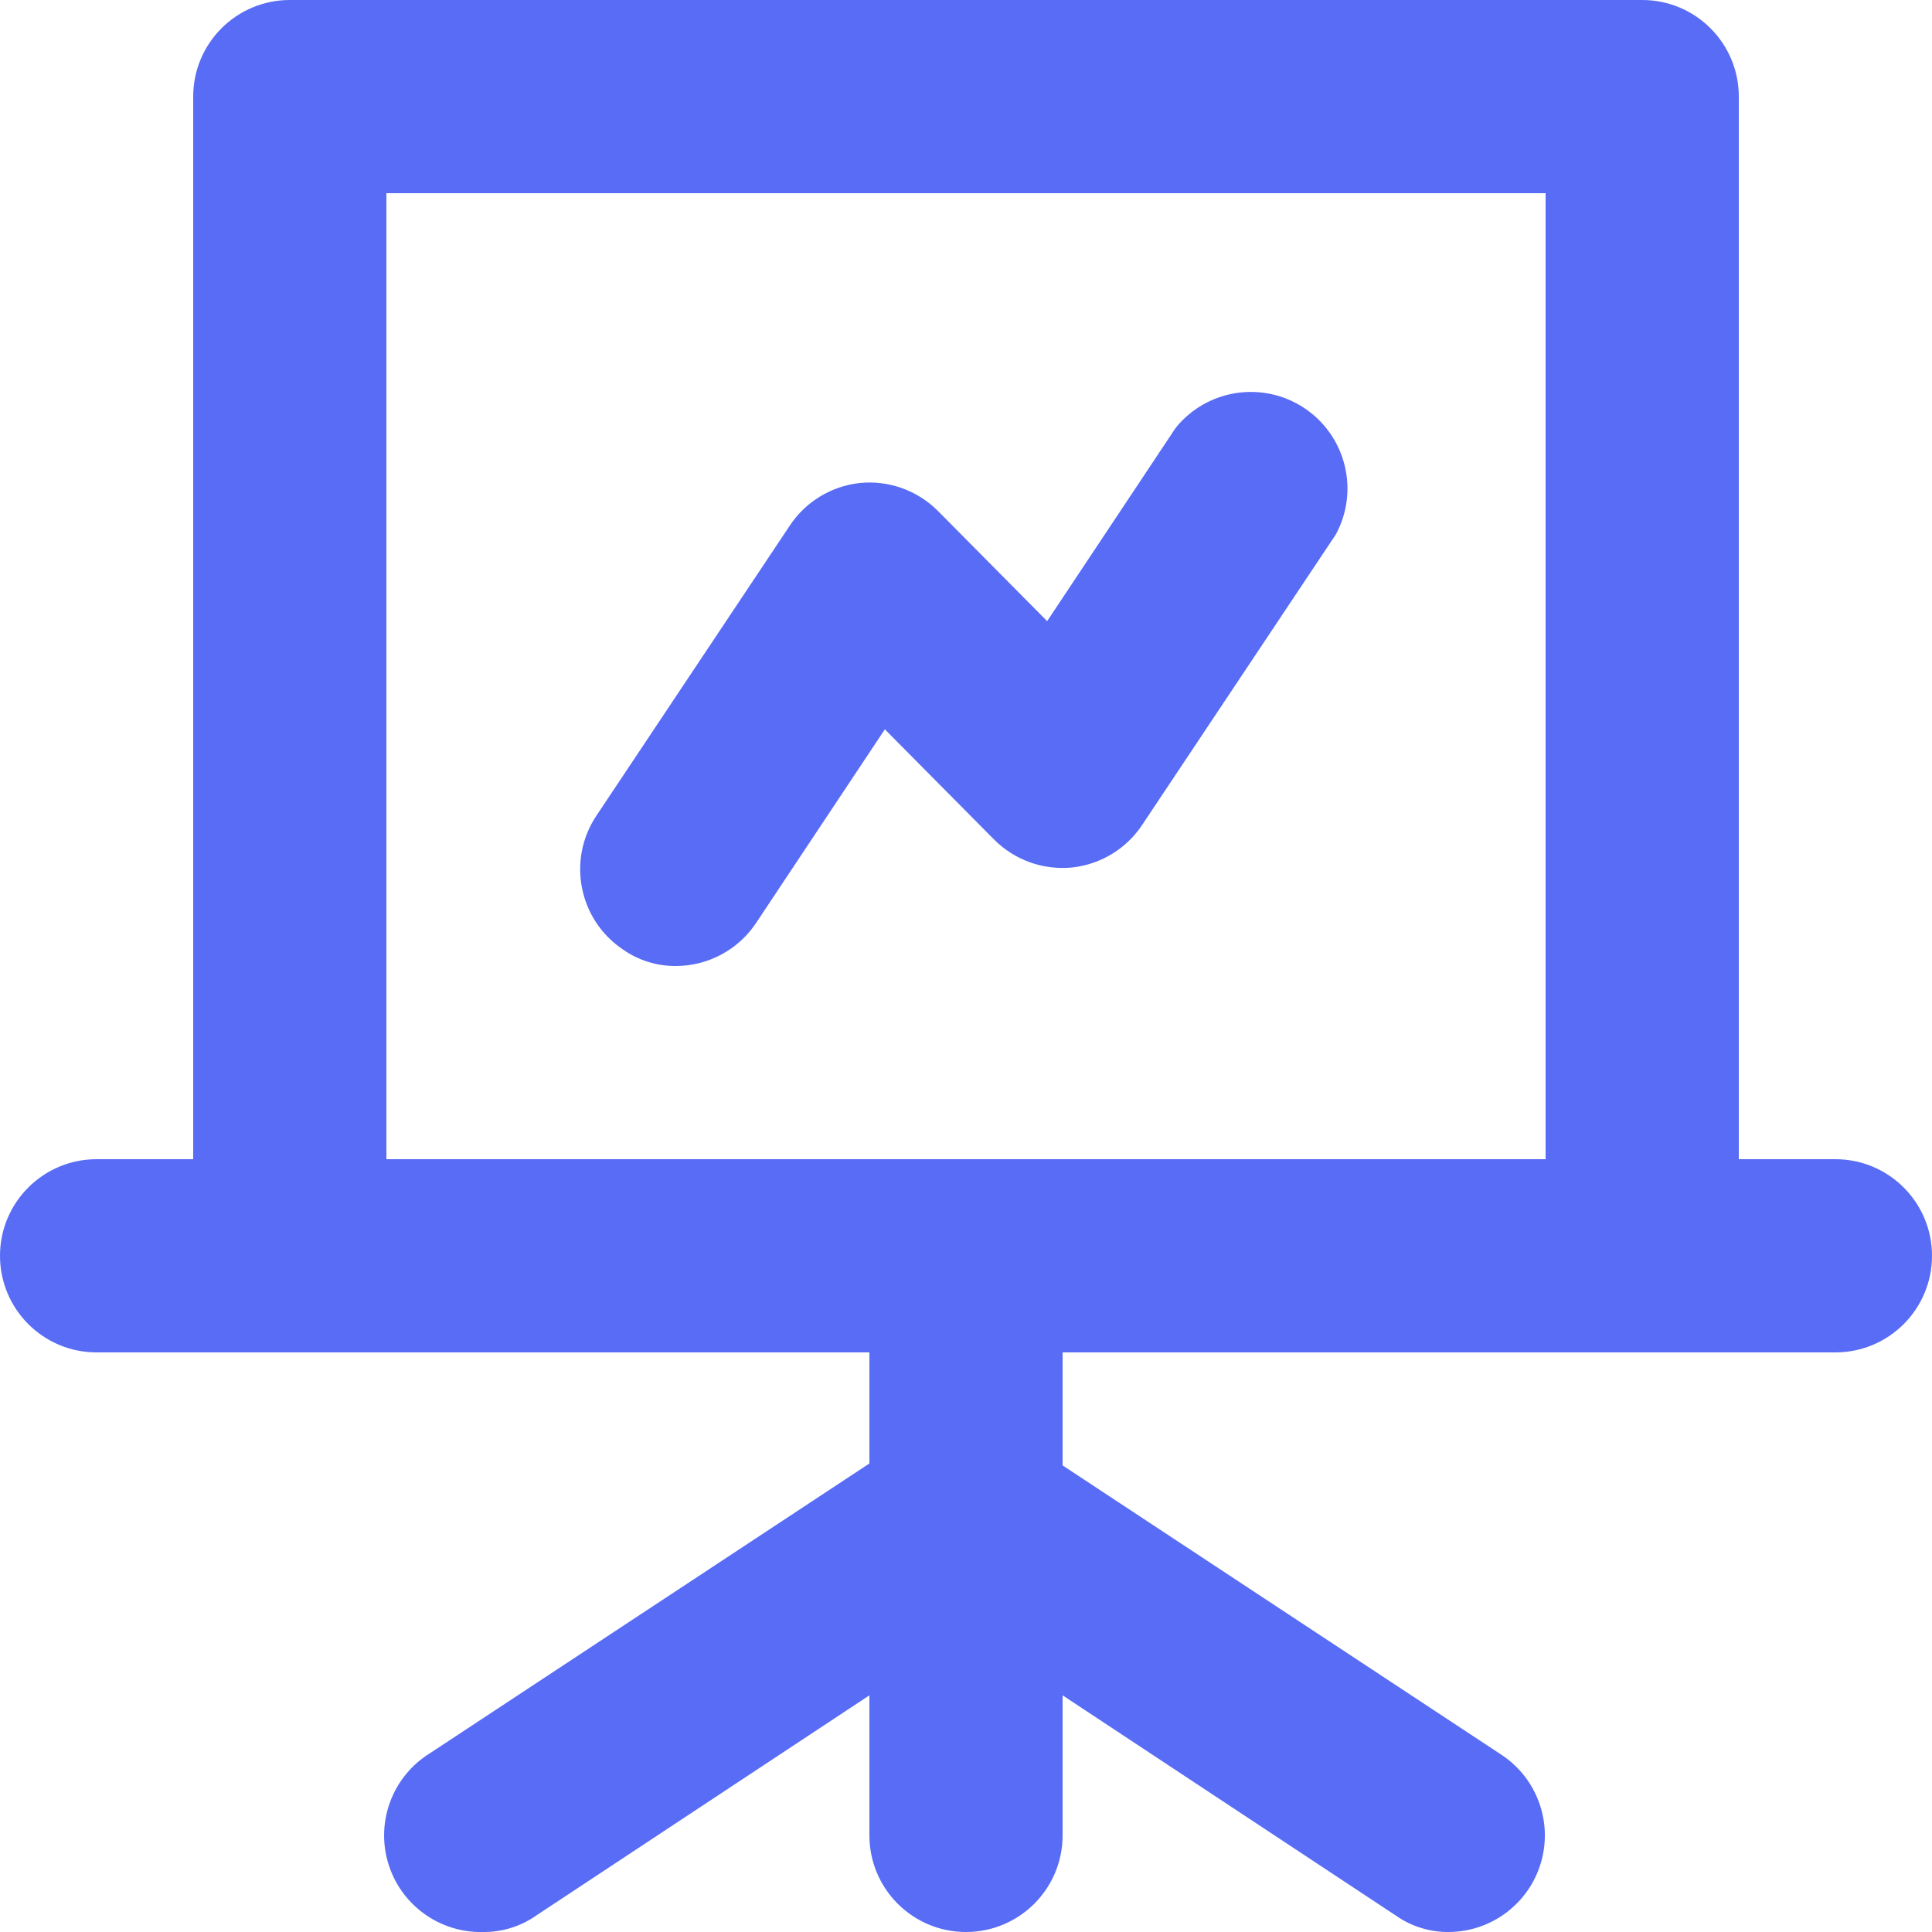
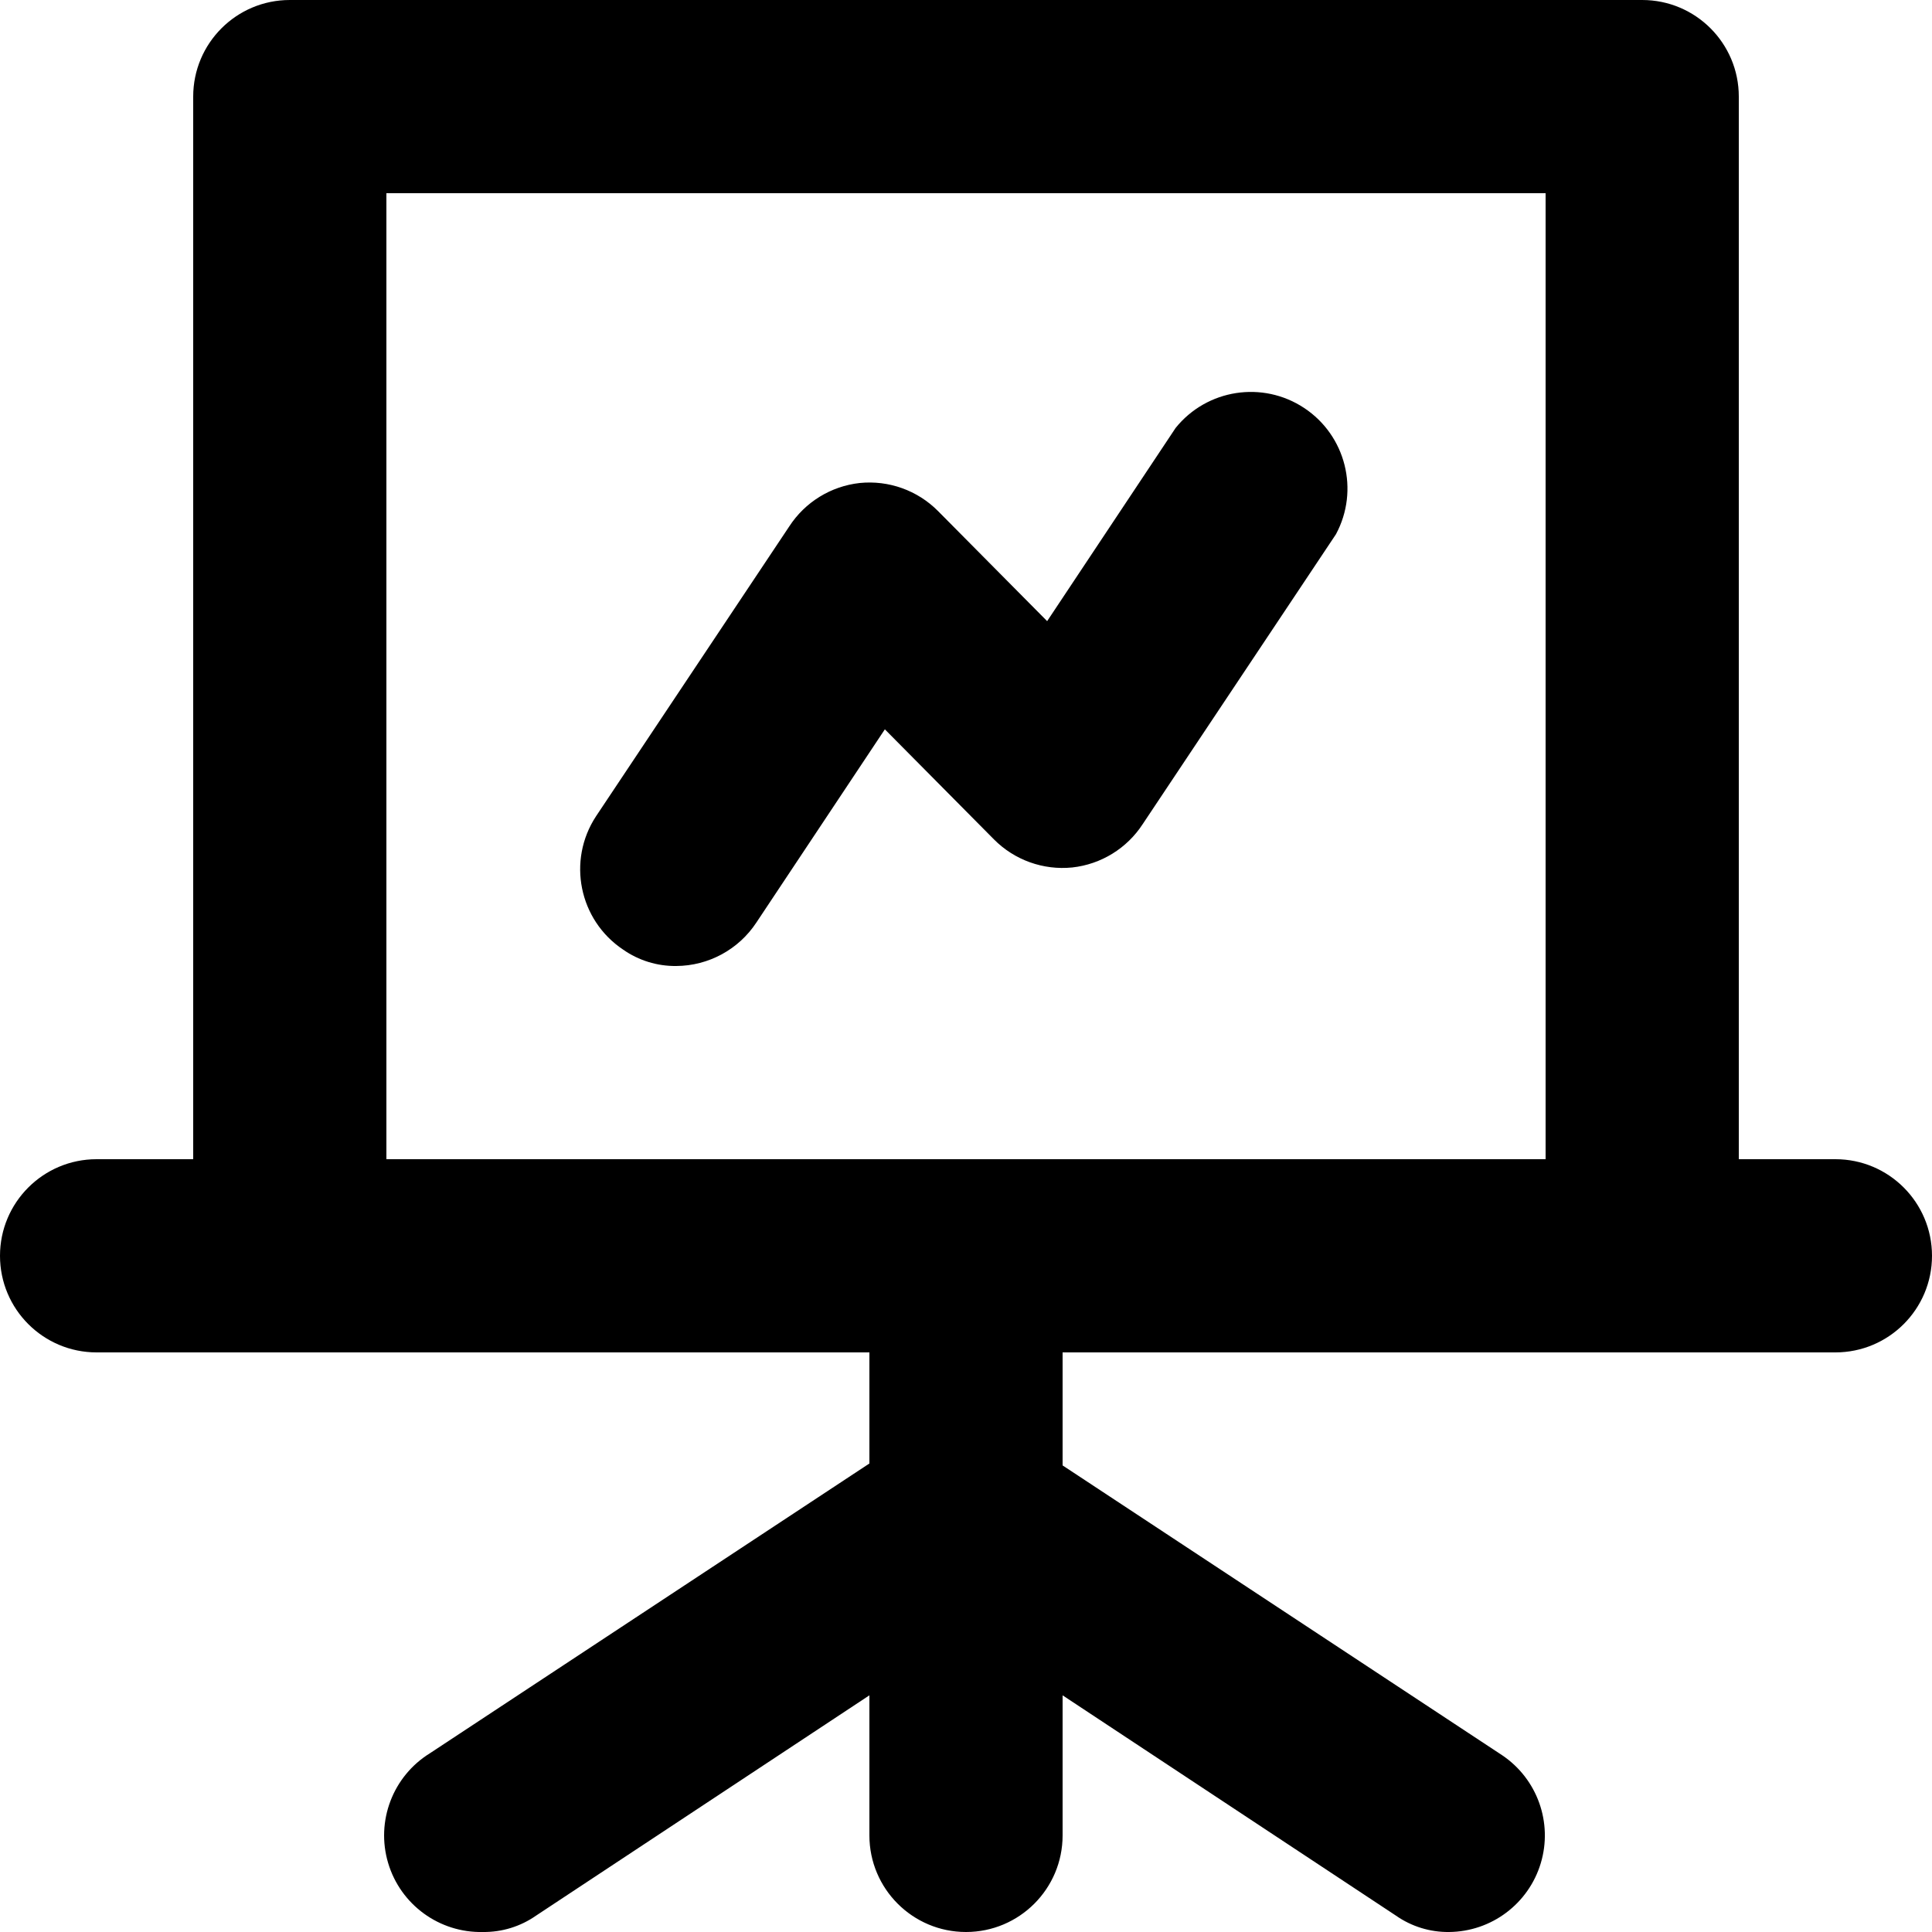
- <svg xmlns="http://www.w3.org/2000/svg" width="20" height="20" fill="none">
-   <path d="M19 12h-1V1a1 1 0 0 0-1-1H3a1 1 0 0 0-1 1v11H1a1 1 0 0 0 0 2h8v1.15l-4.55 3A1 1 0 0 0 5 20a.94.94 0 0 0 .55-.17L9 17.55V19a1 1 0 1 0 2 0v-1.45l3.45 2.28A.94.94 0 0 0 15 20a1 1 0 0 0 .55-1.83l-4.55-3V14h8a1 1 0 0 0 0-2Zm-3 0H4V2h12v10Zm-9-2a1 1 0 0 0 .83-.45l1.33-2 1.13 1.14a1 1 0 0 0 .81.29 1 1 0 0 0 .73-.45l2-3a1 1 0 0 0-1.66-1.1l-1.33 2-1.13-1.14A1 1 0 0 0 8.9 5a1 1 0 0 0-.73.45l-2 3a1 1 0 0 0 .28 1.38A.94.94 0 0 0 7 10Z" fill="#586CF5" />
+ <svg xmlns="http://www.w3.org/2000/svg" width="20" height="20" fill="current">
+   <path d="M19 12h-1V1a1 1 0 0 0-1-1H3a1 1 0 0 0-1 1v11H1a1 1 0 0 0 0 2h8v1.15l-4.55 3A1 1 0 0 0 5 20a.94.94 0 0 0 .55-.17L9 17.55V19a1 1 0 1 0 2 0v-1.45l3.45 2.28A.94.94 0 0 0 15 20a1 1 0 0 0 .55-1.83l-4.55-3V14h8a1 1 0 0 0 0-2Zm-3 0H4V2h12v10Zm-9-2a1 1 0 0 0 .83-.45l1.33-2 1.13 1.14a1 1 0 0 0 .81.29 1 1 0 0 0 .73-.45l2-3a1 1 0 0 0-1.66-1.1l-1.33 2-1.13-1.14A1 1 0 0 0 8.9 5a1 1 0 0 0-.73.45l-2 3a1 1 0 0 0 .28 1.38A.94.94 0 0 0 7 10Z" />
</svg>
